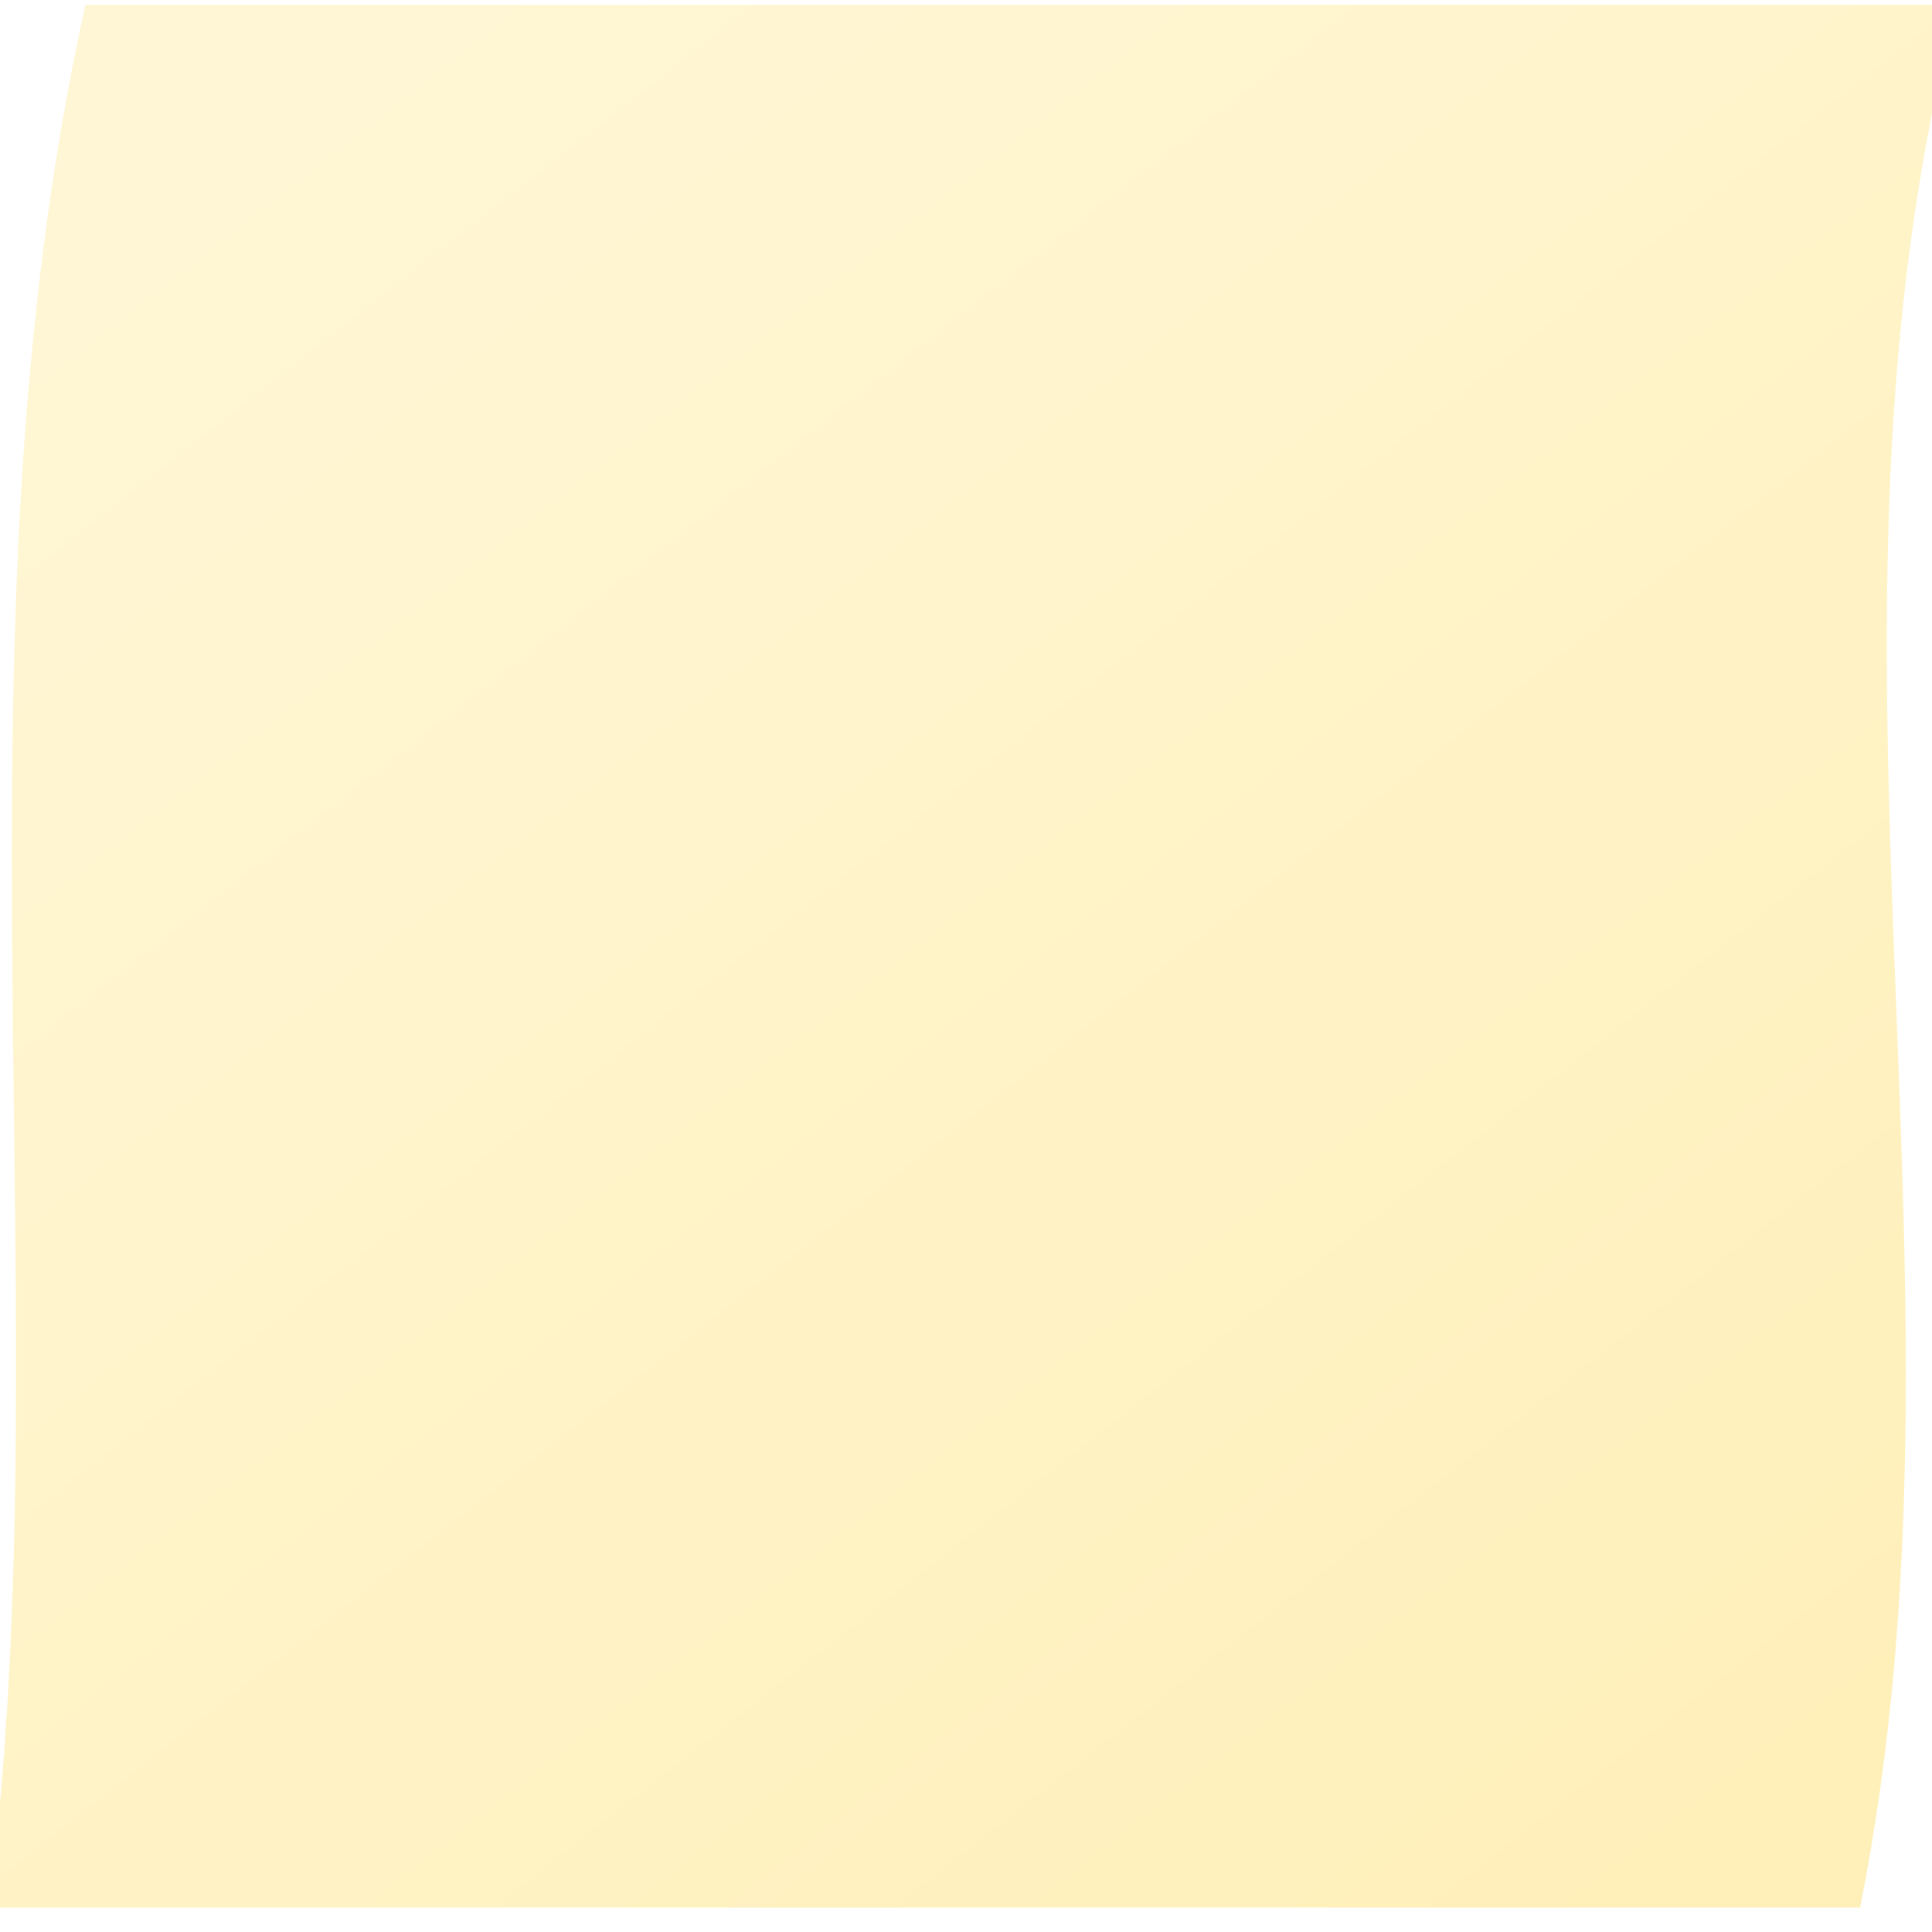
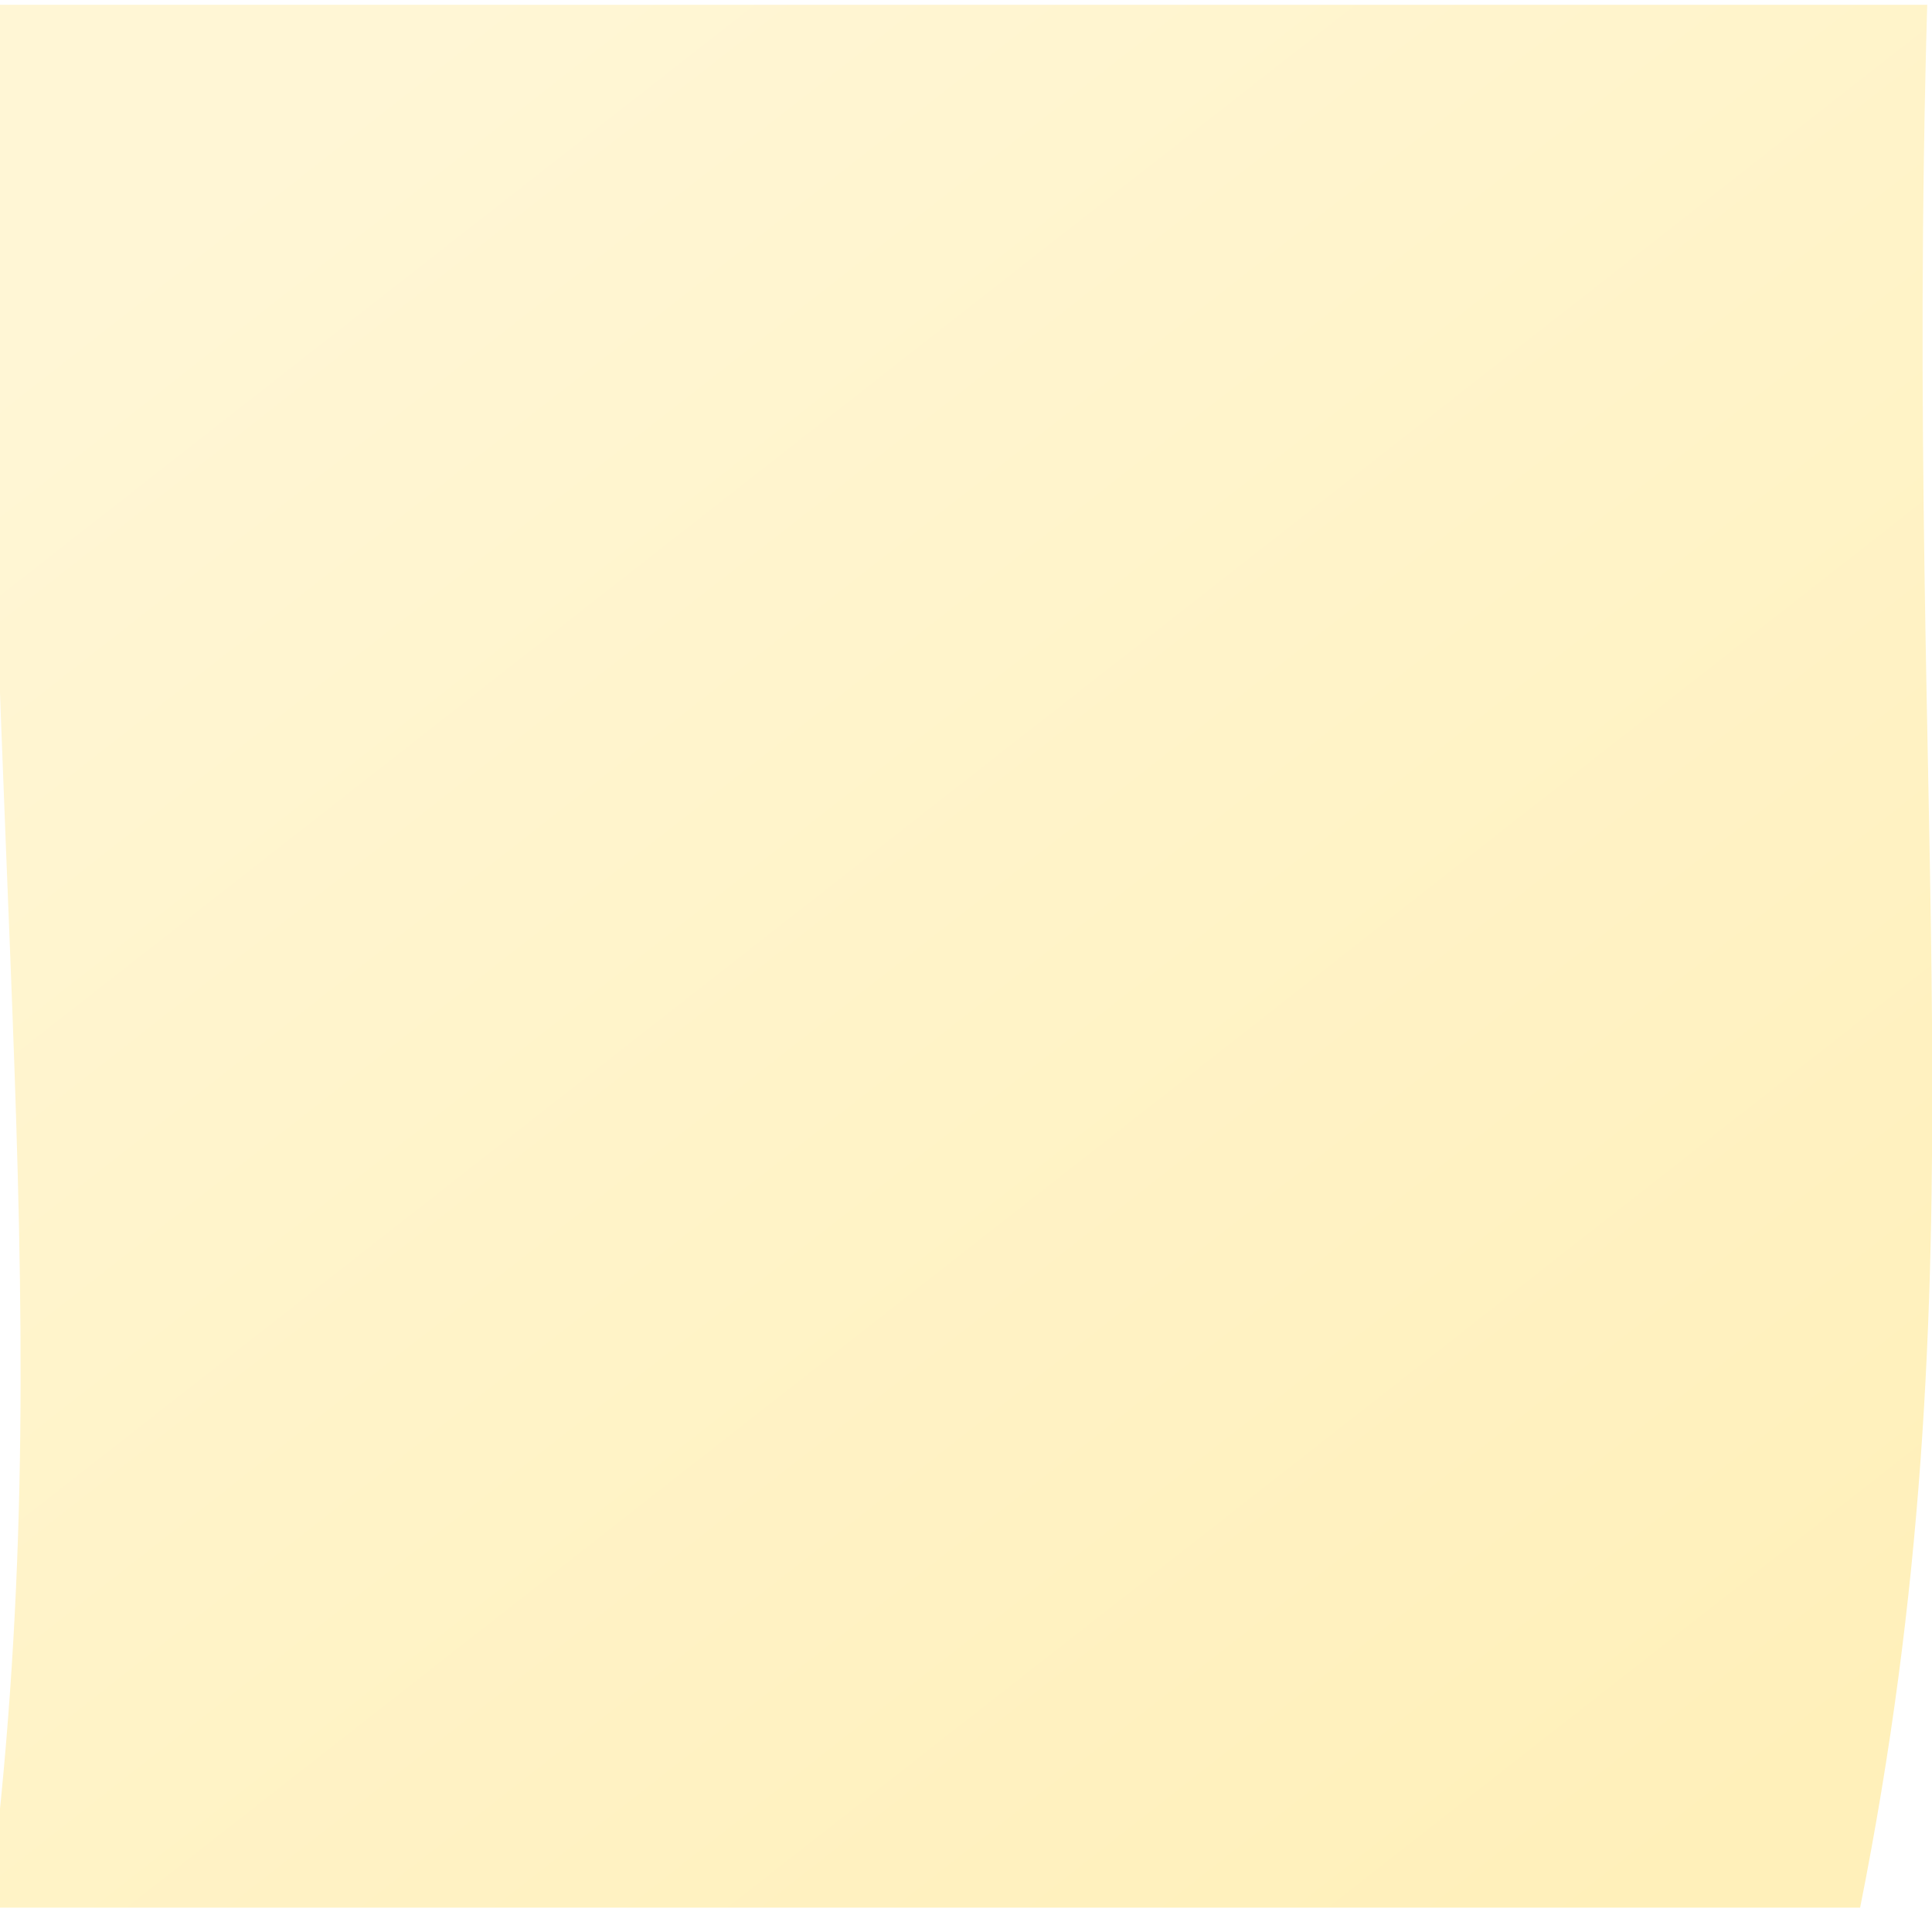
<svg xmlns="http://www.w3.org/2000/svg" xmlns:xlink="http://www.w3.org/1999/xlink" width="40" height="40" id="svg2" version="1.1">
  <defs id="defs4">
    <linearGradient id="linearGradient3791">
      <stop style="stop-color:#fff6d5;stop-opacity:1;" offset="0" id="stop3793" />
      <stop style="stop-color:#fff0ba;stop-opacity:1;" offset="1" id="stop3795" />
    </linearGradient>
    <linearGradient xlink:href="#linearGradient3791" id="linearGradient3797" x1="8.102" y1="1.109" x2="36.471" y2="37.348" gradientUnits="userSpaceOnUse" />
  </defs>
  <g id="layer1" transform="translate(0,-1012.362)">
-     <path style="fill:url(#linearGradient3797);fill-opacity:1;stroke:none;stroke-opacity:1" d="m 1.768,0.099 38.744,0 c -3.399,13.132 0.616,26.264 -2,39.396 l -38.744,0 c 1.548,-12.248 -0.914,-26.264 2,-39.396 z" id="rect2985" transform="translate(0,1012.362)" />
+     <path style="fill:url(#linearGradient3797);fill-opacity:1;stroke:none" d="m -0.232,0.099 40.133,0 C 39.406,17.398 41.128,26.363 38.512,39.495 l -38.744,0 c 1.548,-12.248 -0.136,-21.087 0,-39.396 z" id="rect2985" transform="translate(0,1012.362)" />
  </g>
</svg>
